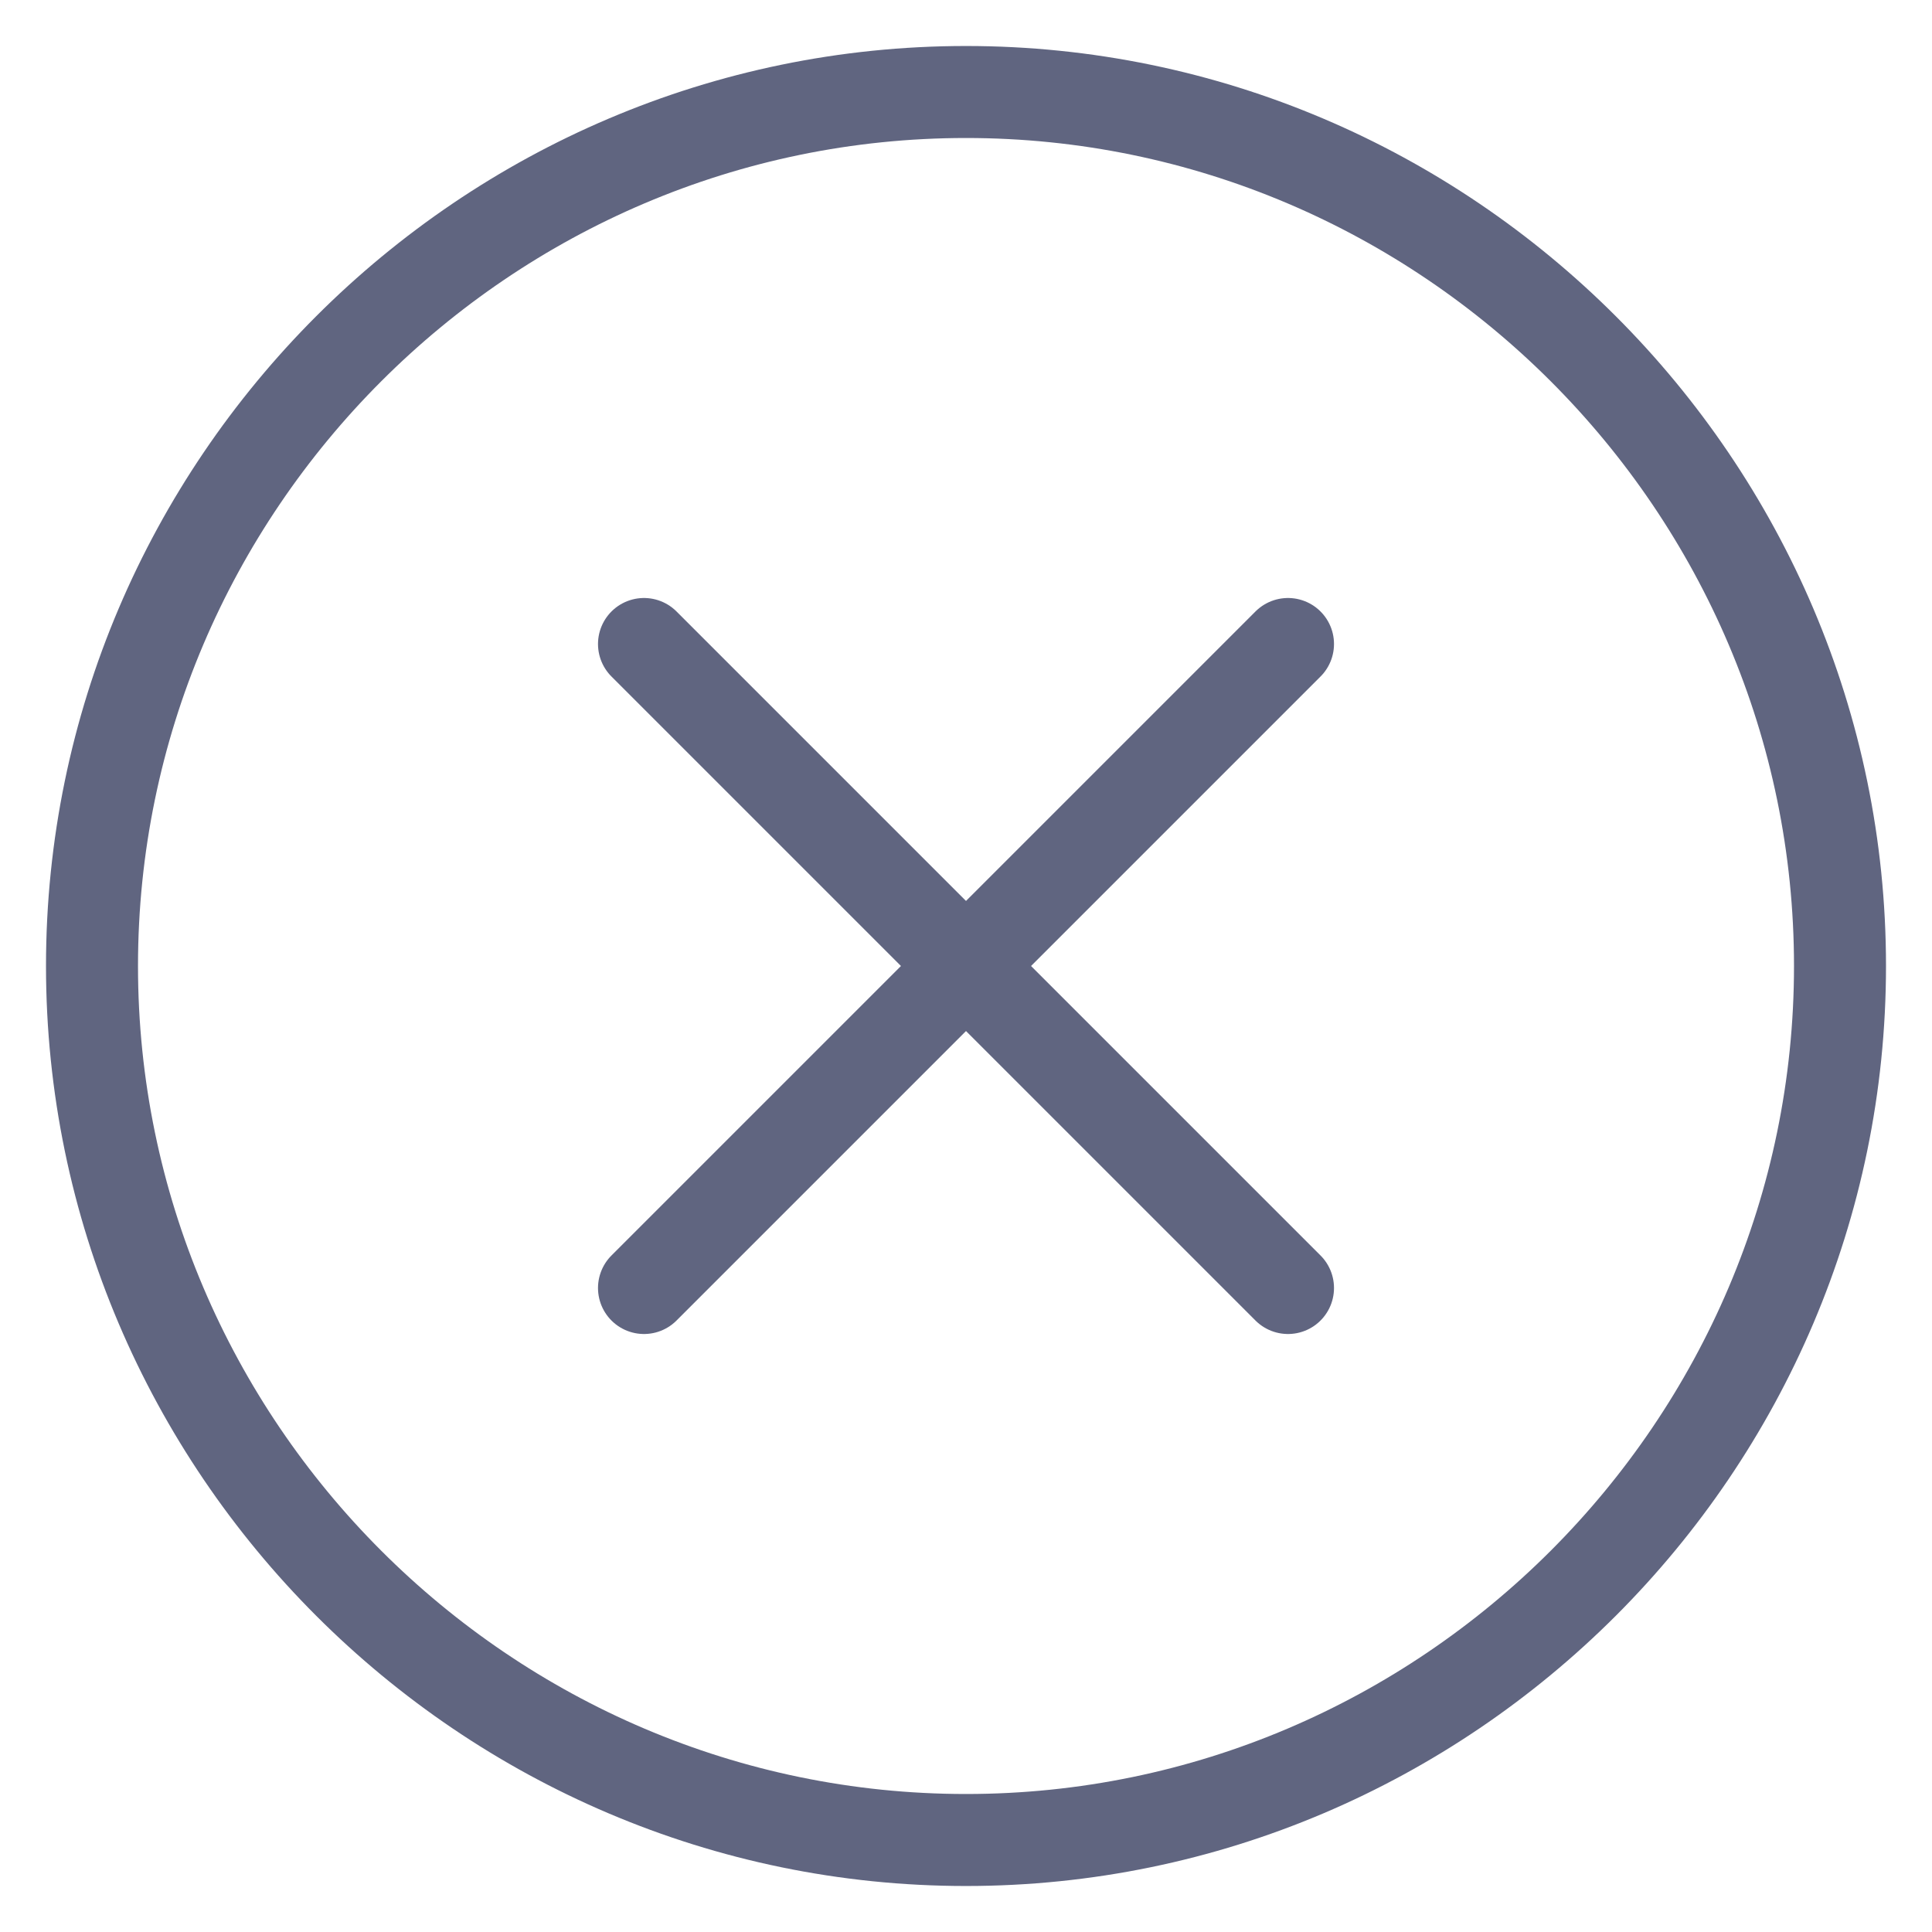
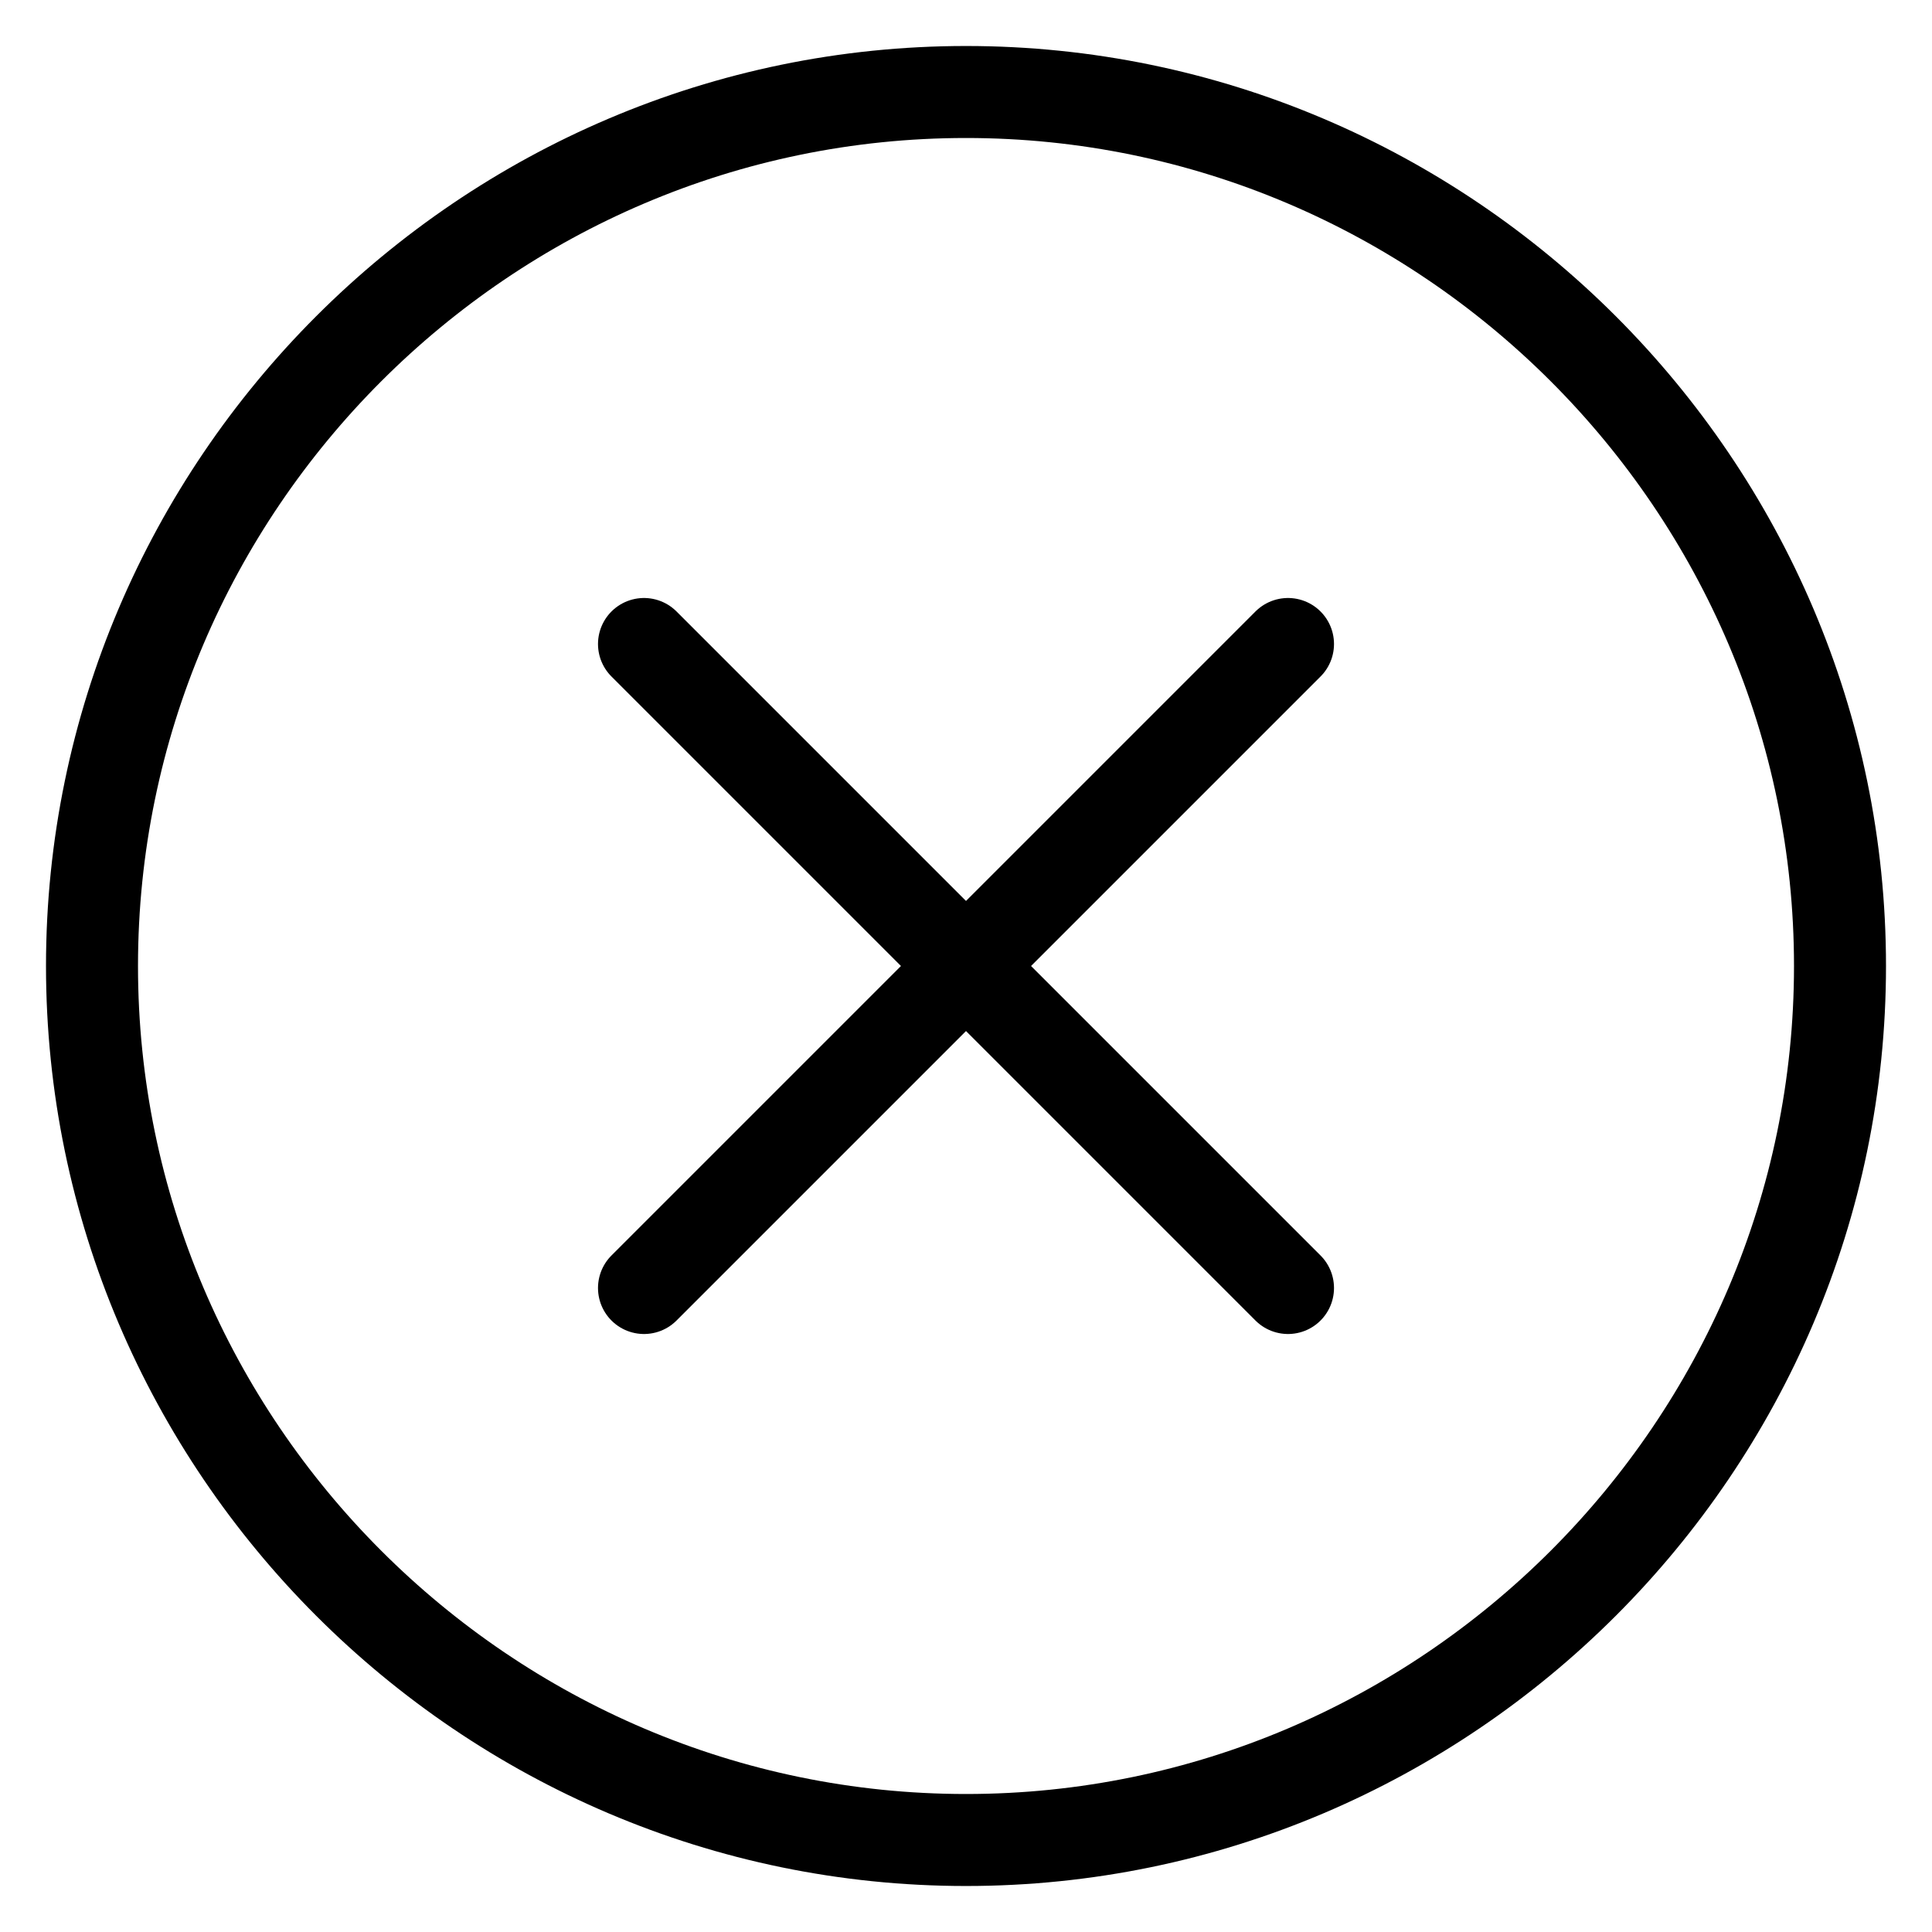
<svg xmlns="http://www.w3.org/2000/svg" width="21" height="21" viewBox="0 0 21 21" fill="none">
-   <path d="M10.5 20C5.275 20 1 15.725 1 10.5C1 5.275 5.275 1 10.5 1C15.725 1 20 5.275 20 10.5C20 15.725 15.725 20 10.5 20Z" stroke="#606580" stroke-miterlimit="10" stroke-linecap="round" stroke-linejoin="round" />
-   <path d="M14 7L7 14" stroke="#606580" stroke-miterlimit="10" stroke-linecap="round" stroke-linejoin="round" />
-   <path d="M7 7L14 14" stroke="#606580" stroke-miterlimit="10" stroke-linecap="round" stroke-linejoin="round" />
+   <path d="M10.5 20C5.275 20 1 15.725 1 10.5C1 5.275 5.275 1 10.5 1C15.725 1 20 5.275 20 10.5C20 15.725 15.725 20 10.5 20Z" stroke="currentColor" stroke-miterlimit="10" stroke-linecap="round" stroke-linejoin="round" />
+   <path d="M14 7L7 14" stroke="currentColor" stroke-miterlimit="10" stroke-linecap="round" stroke-linejoin="round" />
+   <path d="M7 7L14 14" stroke="currentColor" stroke-miterlimit="10" stroke-linecap="round" stroke-linejoin="round" />
</svg>
